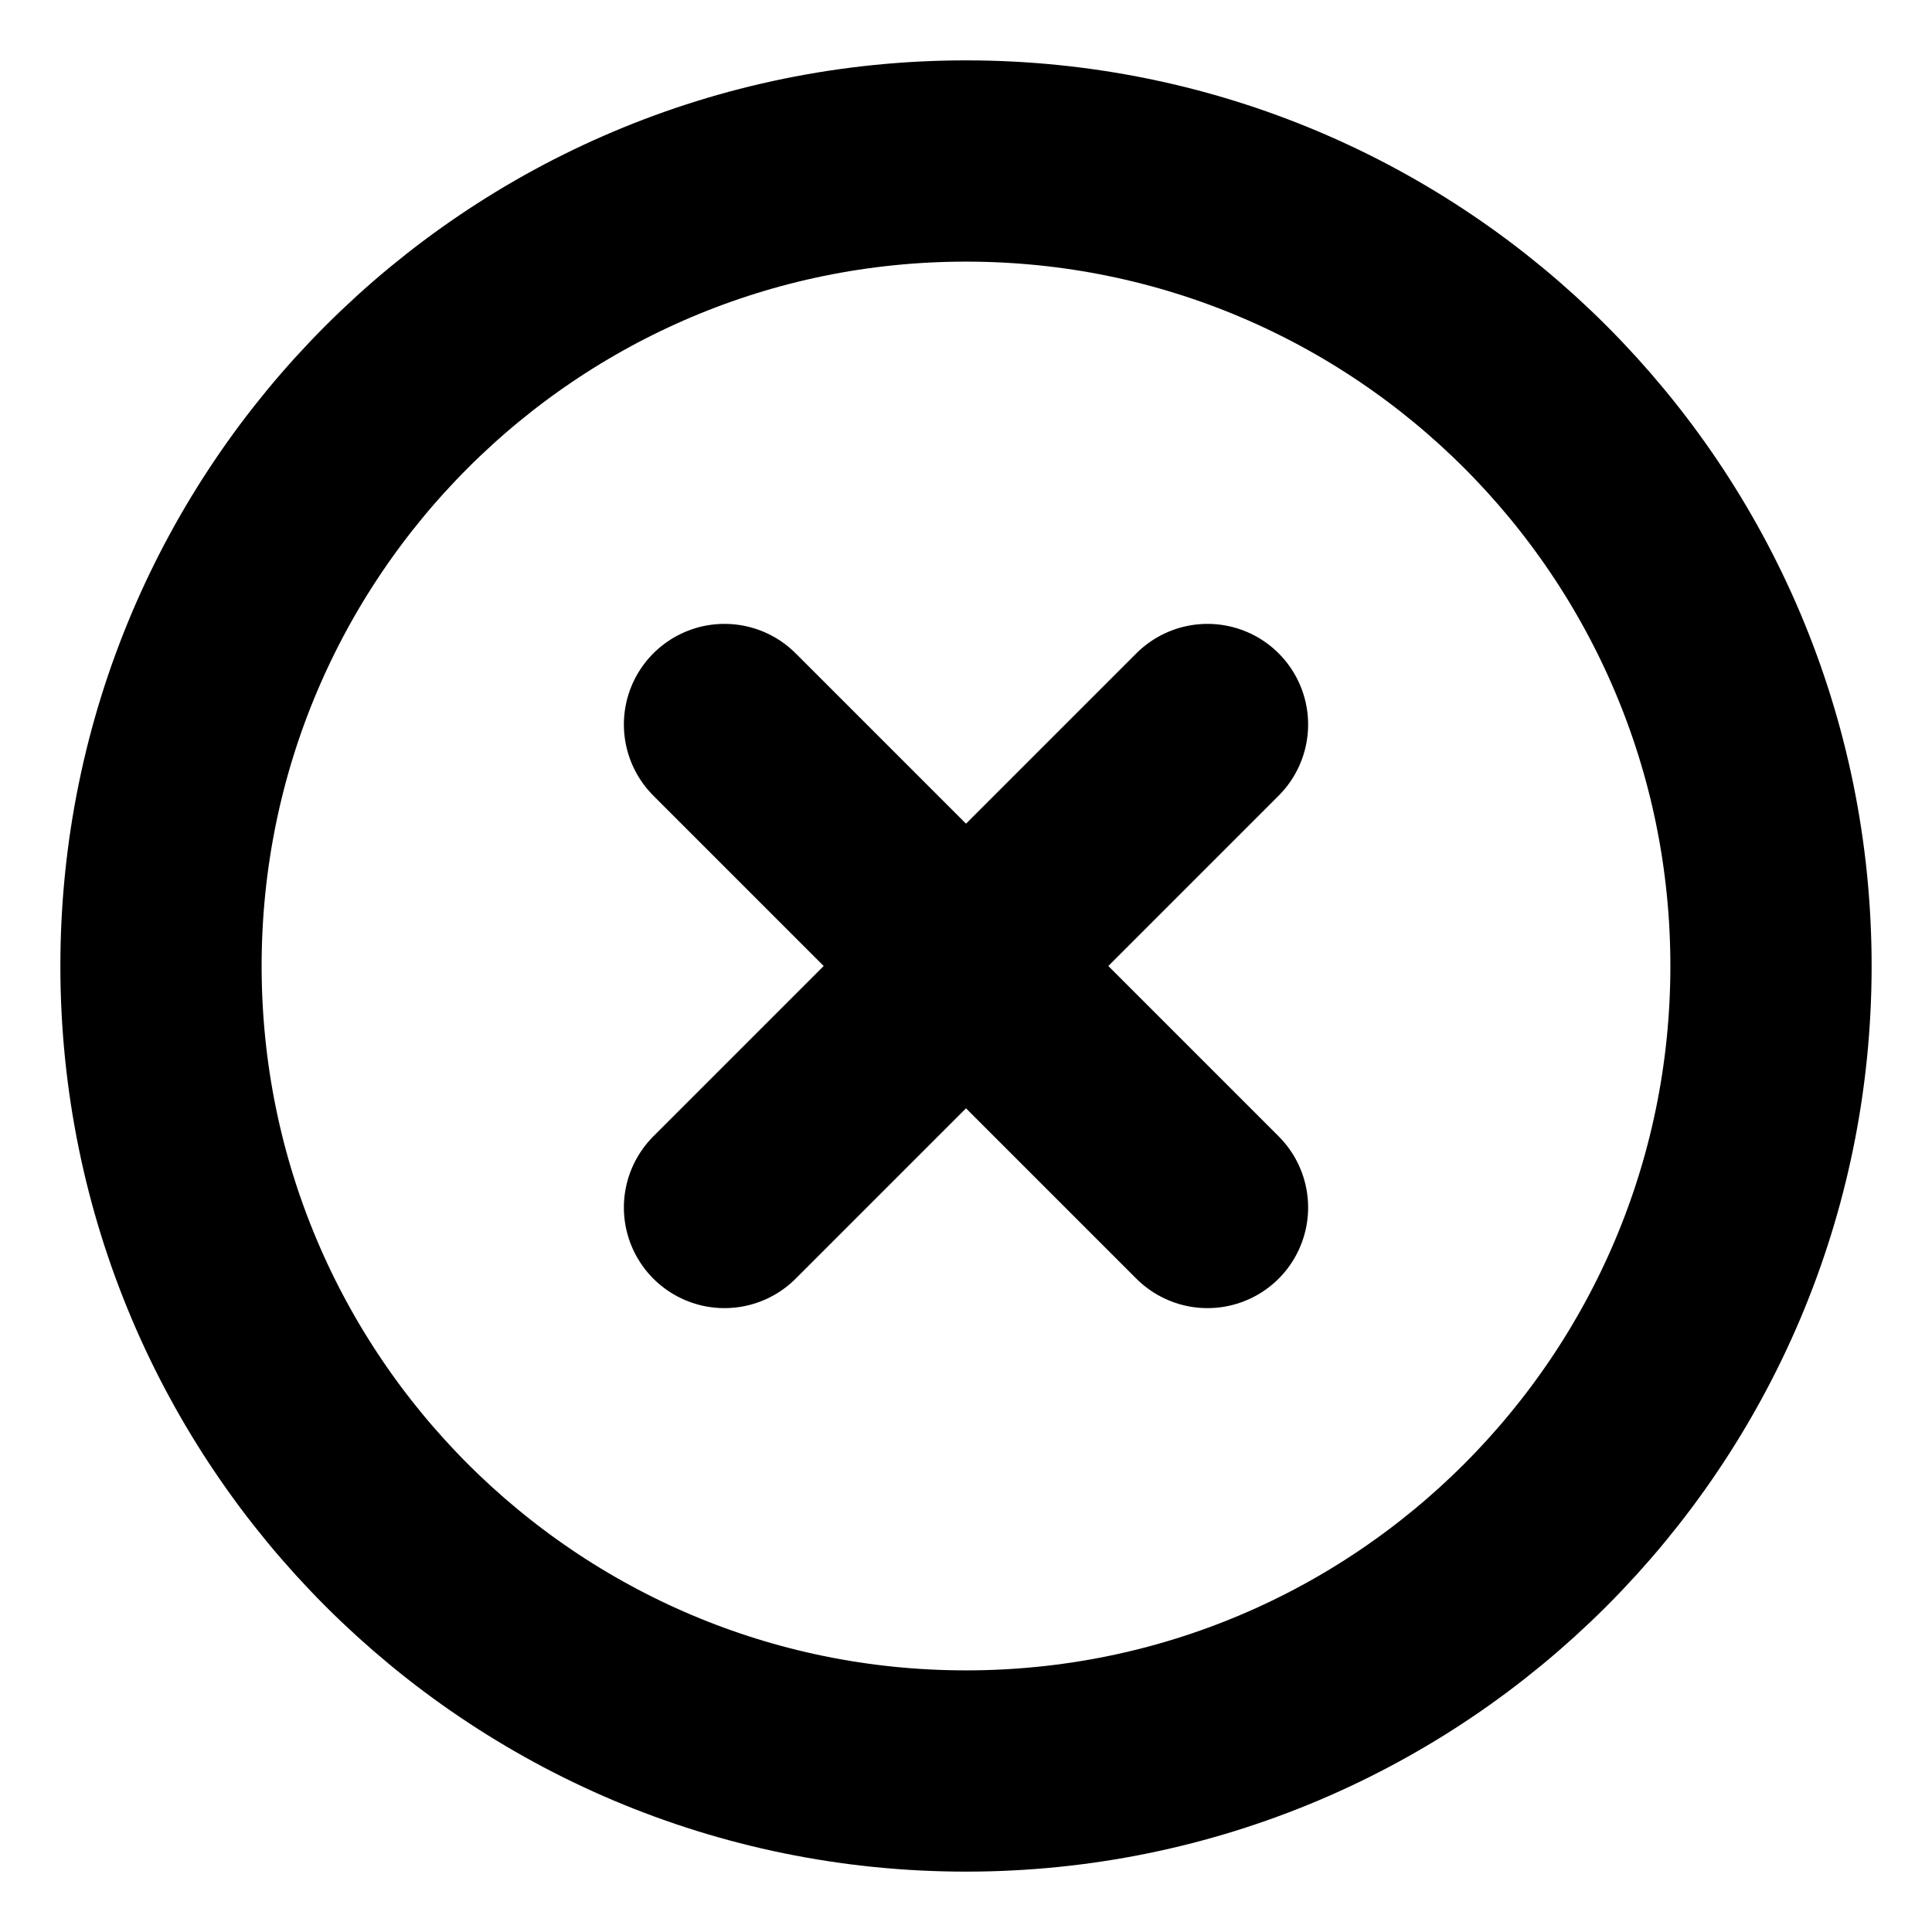
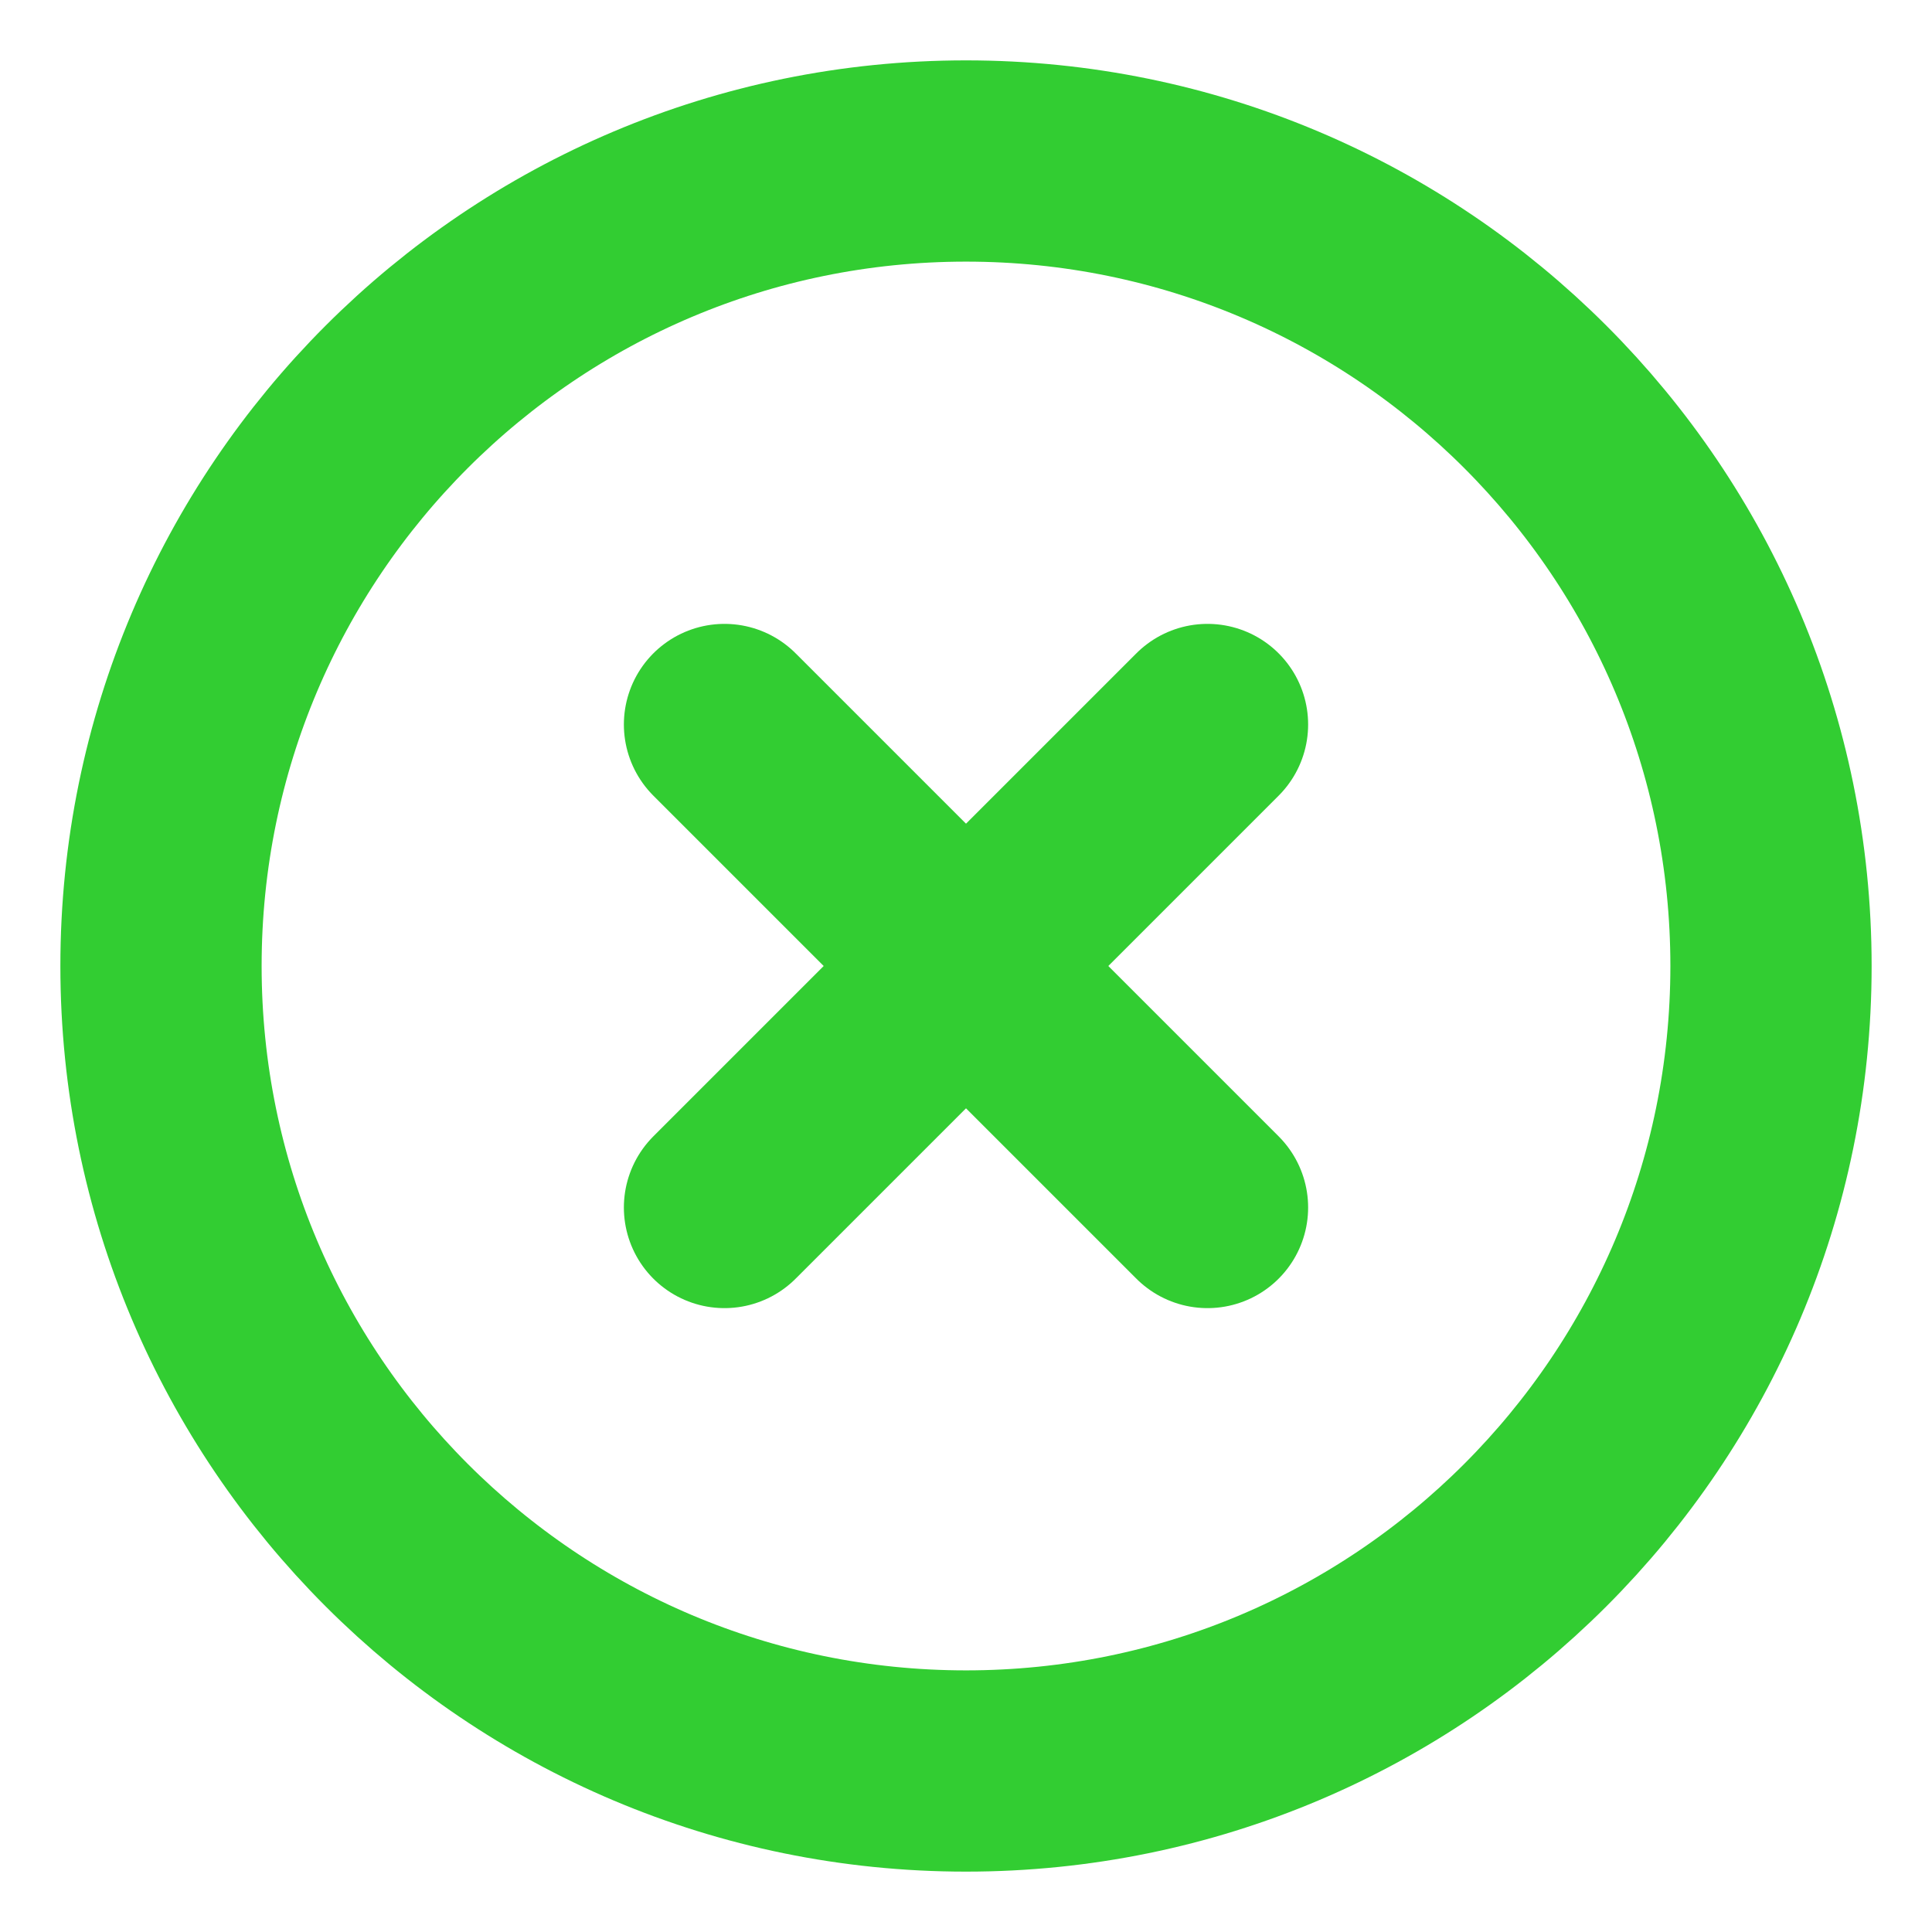
- <svg xmlns="http://www.w3.org/2000/svg" viewBox="0 0 24 24" fill="none" stroke="currentColor" stroke-width="2.5" stroke-linecap="round" stroke-linejoin="round">
+ <svg xmlns="http://www.w3.org/2000/svg" viewBox="0 0 24 24" fill="none" stroke="#32cd32" stroke-width="2.5" stroke-linecap="round" stroke-linejoin="round">
  <circle cx="12" cy="12" r="10" />
  <line x1="15" y1="9" x2="9" y2="15" />
  <line x1="9" y1="9" x2="15" y2="15" />
</svg>
